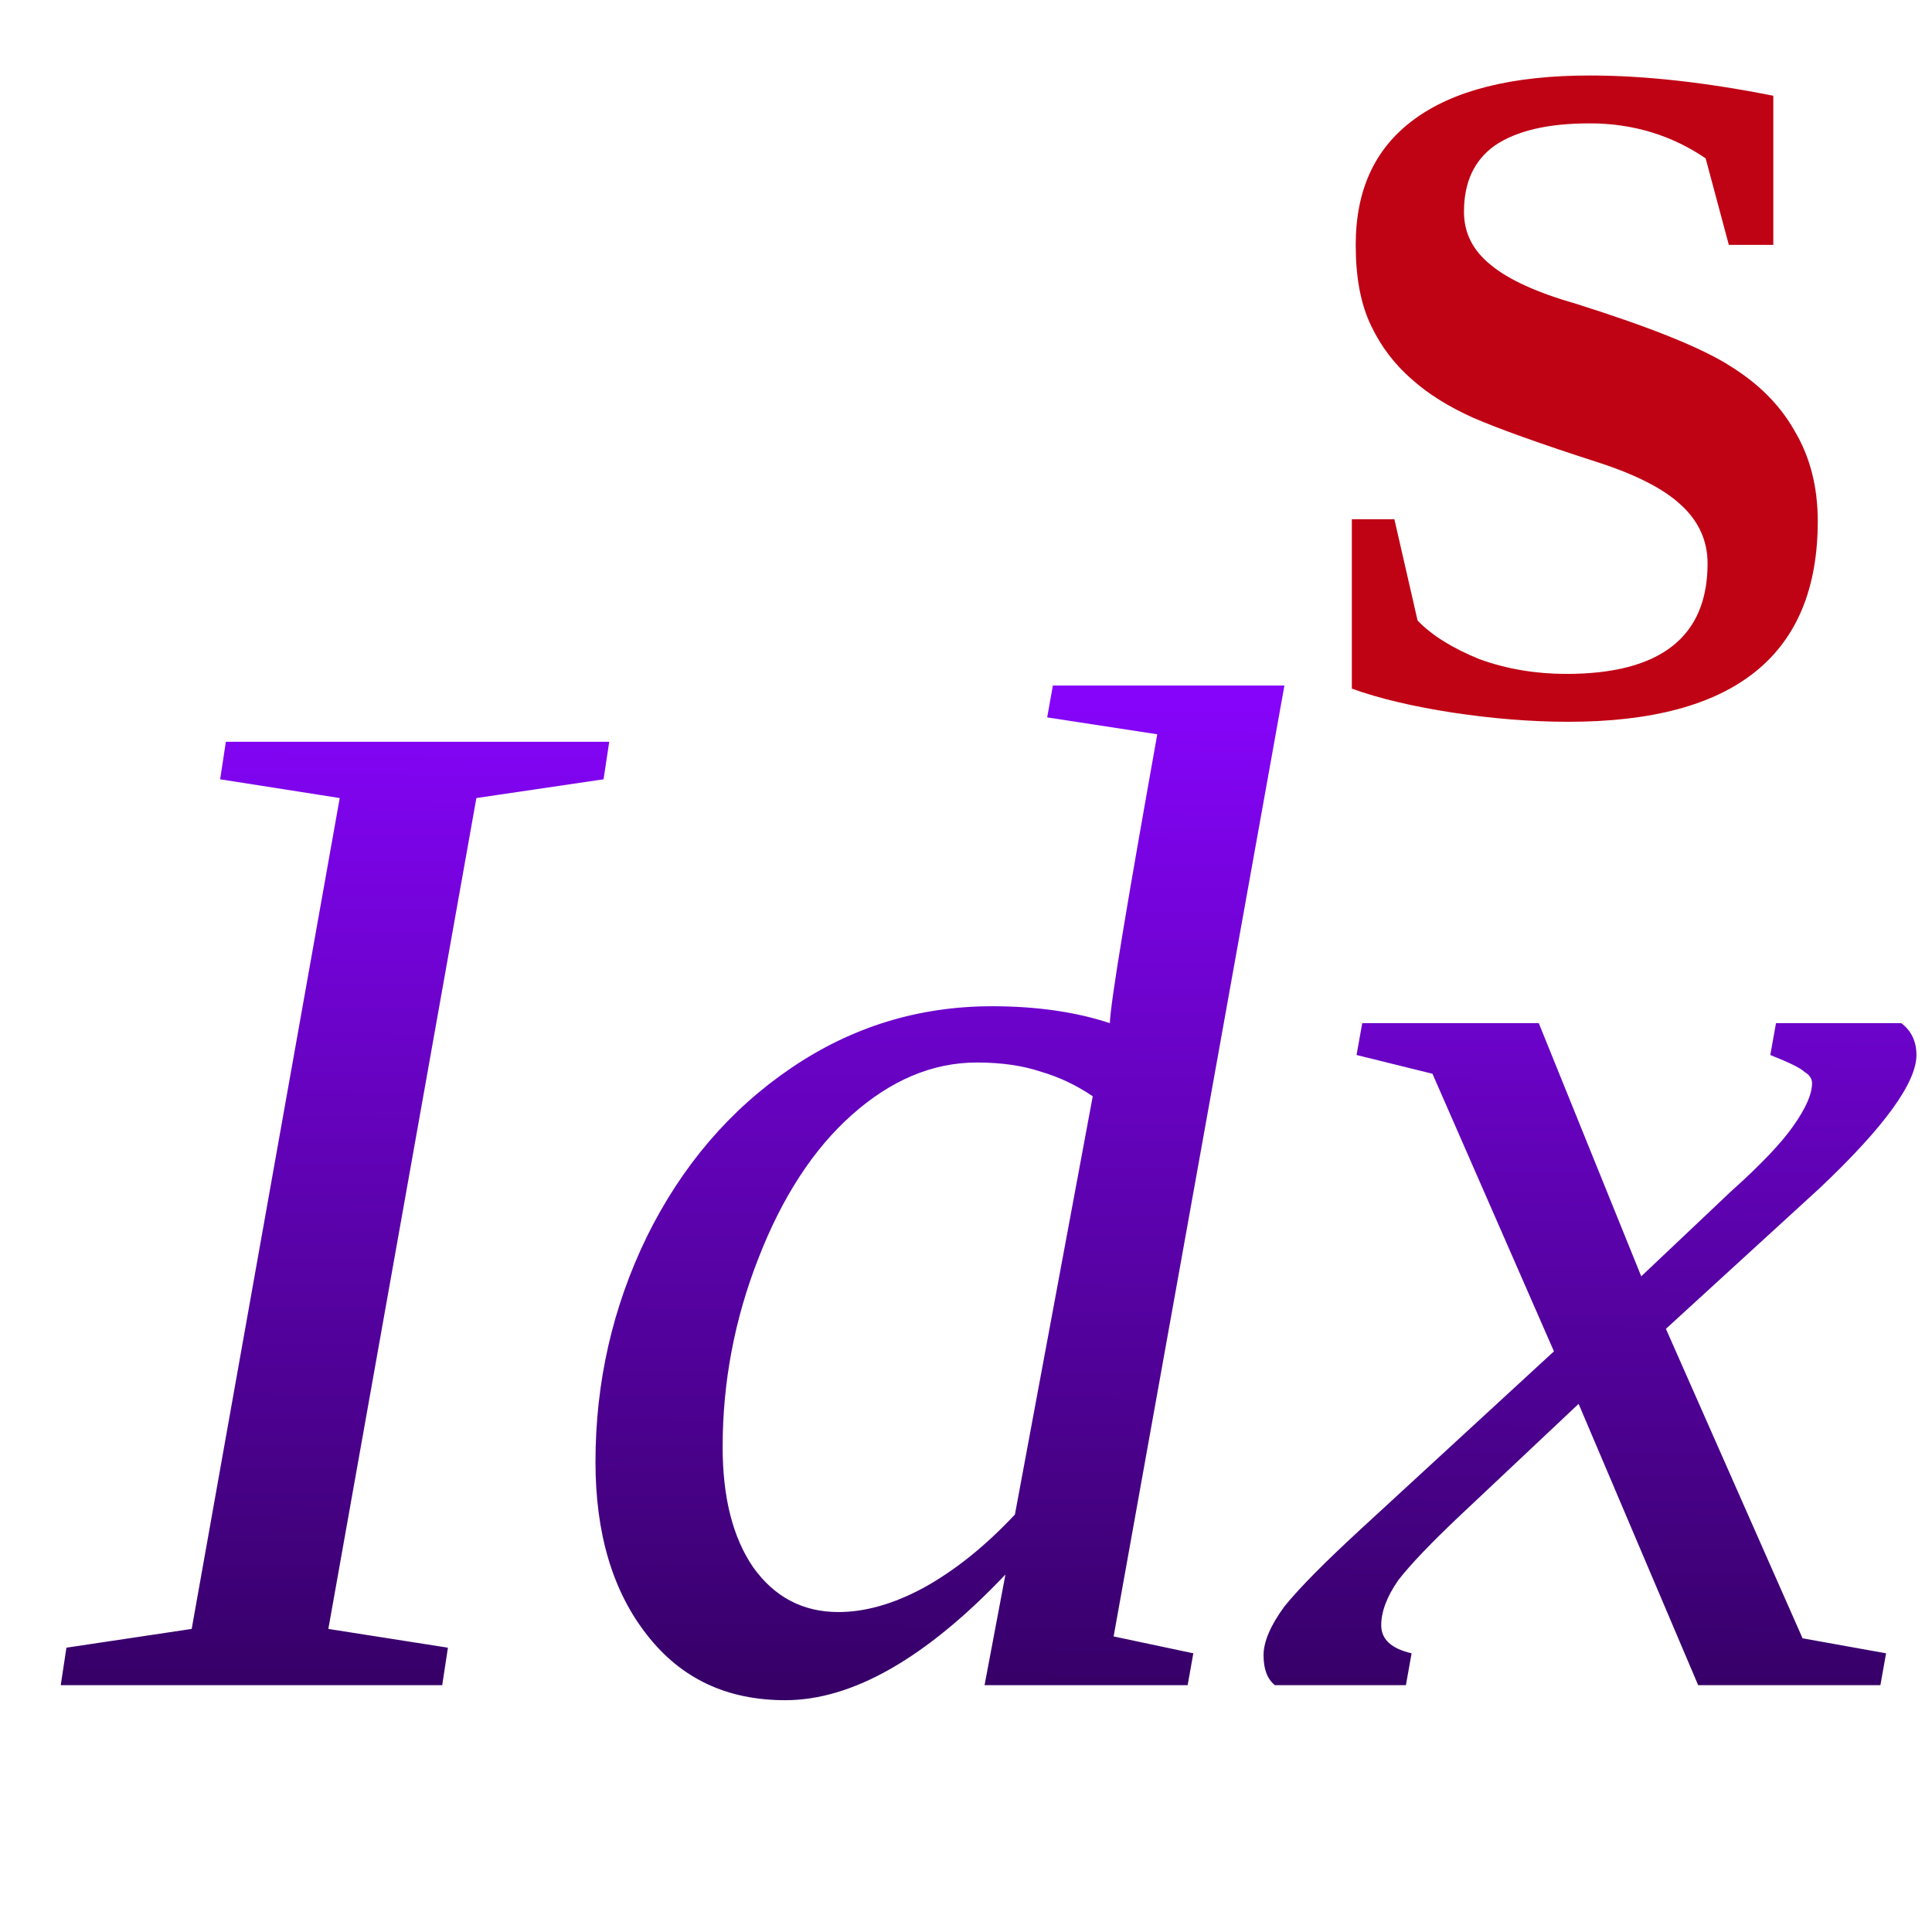
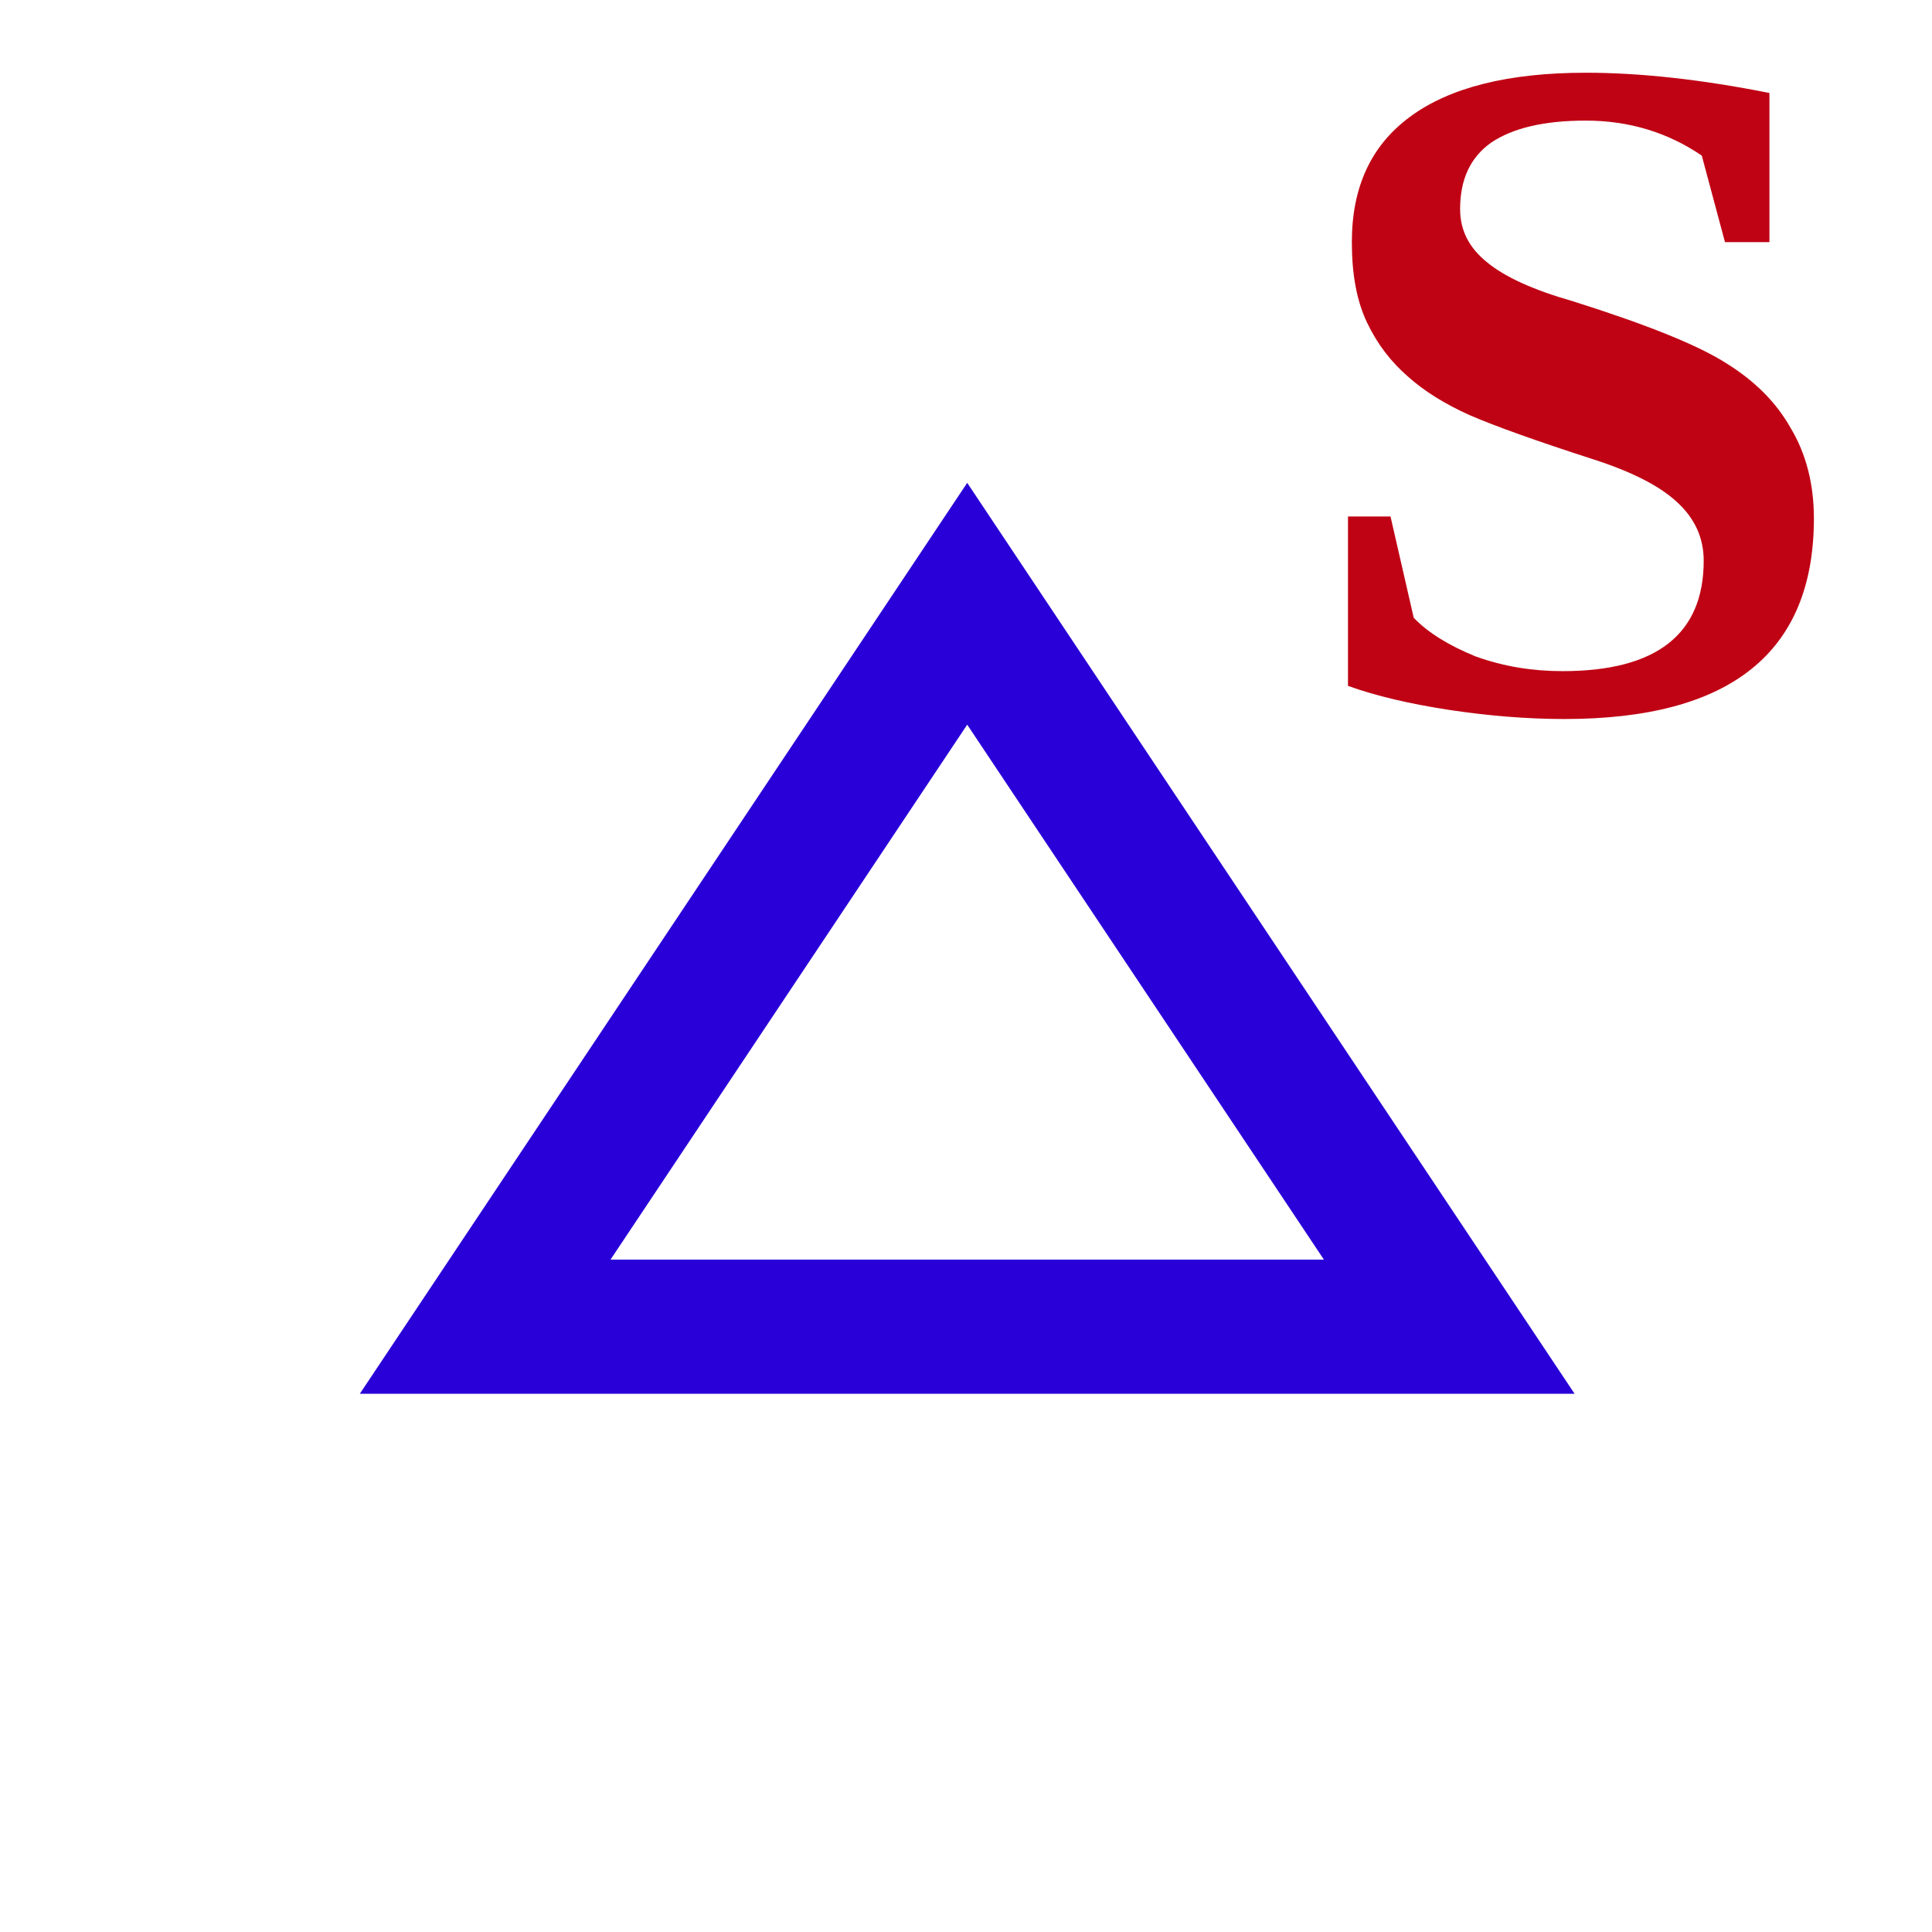
<svg xmlns="http://www.w3.org/2000/svg" xmlns:xlink="http://www.w3.org/1999/xlink" width="16" height="16" id="svg2" version="1.0">
  <defs id="defs4">
-     <linearGradient id="linearGradient14592">
-       <stop style="stop-color:#8504f9;stop-opacity:1;" offset="0" id="stop14594" />
-       <stop style="stop-color:#360067;stop-opacity:1;" offset="1" id="stop14596" />
-     </linearGradient>
    <linearGradient id="linearGradient13615">
      <stop style="stop-color:#01d0fc;stop-opacity:1;" offset="0" id="stop13617" />
      <stop style="stop-color:#025a6d;stop-opacity:1;" offset="1" id="stop13619" />
    </linearGradient>
    <linearGradient id="linearGradient9212">
      <stop style="stop-color:#07e60b;stop-opacity:1;" offset="0" id="stop9214" />
      <stop style="stop-color:#045906;stop-opacity:1;" offset="1" id="stop9216" />
    </linearGradient>
    <linearGradient id="linearGradient3352">
      <stop style="stop-color:#ff3f00;stop-opacity:1;" offset="0" id="stop3354" />
      <stop style="stop-color:#842405;stop-opacity:1;" offset="1" id="stop3356" />
    </linearGradient>
    <linearGradient id="linearGradient39619">
      <stop style="stop-color:#ff03ae;stop-opacity:1;" offset="0" id="stop39621" />
      <stop style="stop-color:#5c013f;stop-opacity:0.99;" offset="1" id="stop39623" />
    </linearGradient>
    <linearGradient id="linearGradient38642">
      <stop style="stop-color:#f72800;stop-opacity:1;" offset="0" id="stop38644" />
      <stop style="stop-color:#661708;stop-opacity:1;" offset="1" id="stop38646" />
    </linearGradient>
    <linearGradient id="linearGradient37664">
      <stop style="stop-color:#e0b000;stop-opacity:1;" offset="0" id="stop37666" />
      <stop style="stop-color:#665000;stop-opacity:1;" offset="1" id="stop37668" />
    </linearGradient>
    <linearGradient id="linearGradient21624">
      <stop style="stop-color:#077f22;stop-opacity:1;" offset="0" id="stop21626" />
      <stop style="stop-color:#00ff39;stop-opacity:1;" offset="1" id="stop21628" />
    </linearGradient>
    <linearGradient xlink:href="#linearGradient37664" id="linearGradient37670" x1="8.01" y1="2.935" x2="8.01" y2="14.917" gradientUnits="userSpaceOnUse" />
    <linearGradient xlink:href="#linearGradient39619" id="linearGradient39625" x1="8.01" y1="2.796" x2="8.01" y2="14.917" gradientUnits="userSpaceOnUse" />
    <linearGradient xlink:href="#linearGradient3352" id="linearGradient3358" x1="10.409" y1="4.581" x2="10.409" y2="10.762" gradientUnits="userSpaceOnUse" />
-     <linearGradient xlink:href="#linearGradient14592" id="linearGradient14598" x1="8.057" y1="5.73" x2="8.012" y2="13.802" gradientUnits="userSpaceOnUse" gradientTransform="matrix(1.014543,0,0,1.014543,0.539739,8.0677622e-2)" />
+     <linearGradient xlink:href="#linearGradient13615" id="linearGradient13621" x1="8.72" y1="3.889" x2="8.531" y2="13.559" gradientUnits="userSpaceOnUse" gradientTransform="matrix(1.010088,0,0,1.010088,0.2935083,-0.3578444)" />
  </defs>
  <g id="layer1">
-     <text xml:space="preserve" style="font-size:13.621px;font-style:normal;font-weight:normal;fill:url(#linearGradient14598);fill-opacity:1;stroke:none;stroke-width:1px;stroke-linecap:butt;stroke-linejoin:miter;stroke-opacity:1;font-family:Arial Narrow" x="0.546" y="14.038" id="text8239" transform="scale(1.005947,0.9940879)">
-       <tspan id="tspan8241" x="0.546" y="14.038" style="font-size:12px;font-style:italic;fill:url(#linearGradient14598);fill-opacity:1;stroke:none;stroke-opacity:1;font-family:Times New Roman">Idx</tspan>
-     </text>
-     <text xml:space="preserve" style="font-size:8.172px;font-weight:bold;fill:#bf0314;fill-opacity:1" x="10.49" y="6.048" id="text2189" transform="scale(1.024681,0.9759137)">
-       <tspan id="tspan2191" x="10.49" y="6.048">S</tspan>
+     <path style="fill:none;fill-opacity:1;stroke:#2900d8;stroke-width:1.111;stroke-miterlimit:4;stroke-opacity:1" d="M 4.018,10.987 L 8.01,5 L 12.002,10.987 L 4.018,10.987 z " id="rect3165" />
+     <text xml:space="preserve" style="font-size:8.172px;font-weight:bold;fill:#bf0314;fill-opacity:1" x="10.456" y="6.025" id="text14044" transform="scale(1.024681,0.9759137)">
+       <tspan id="tspan14046" x="10.456" y="6.025">S</tspan>
    </text>
  </g>
</svg>
